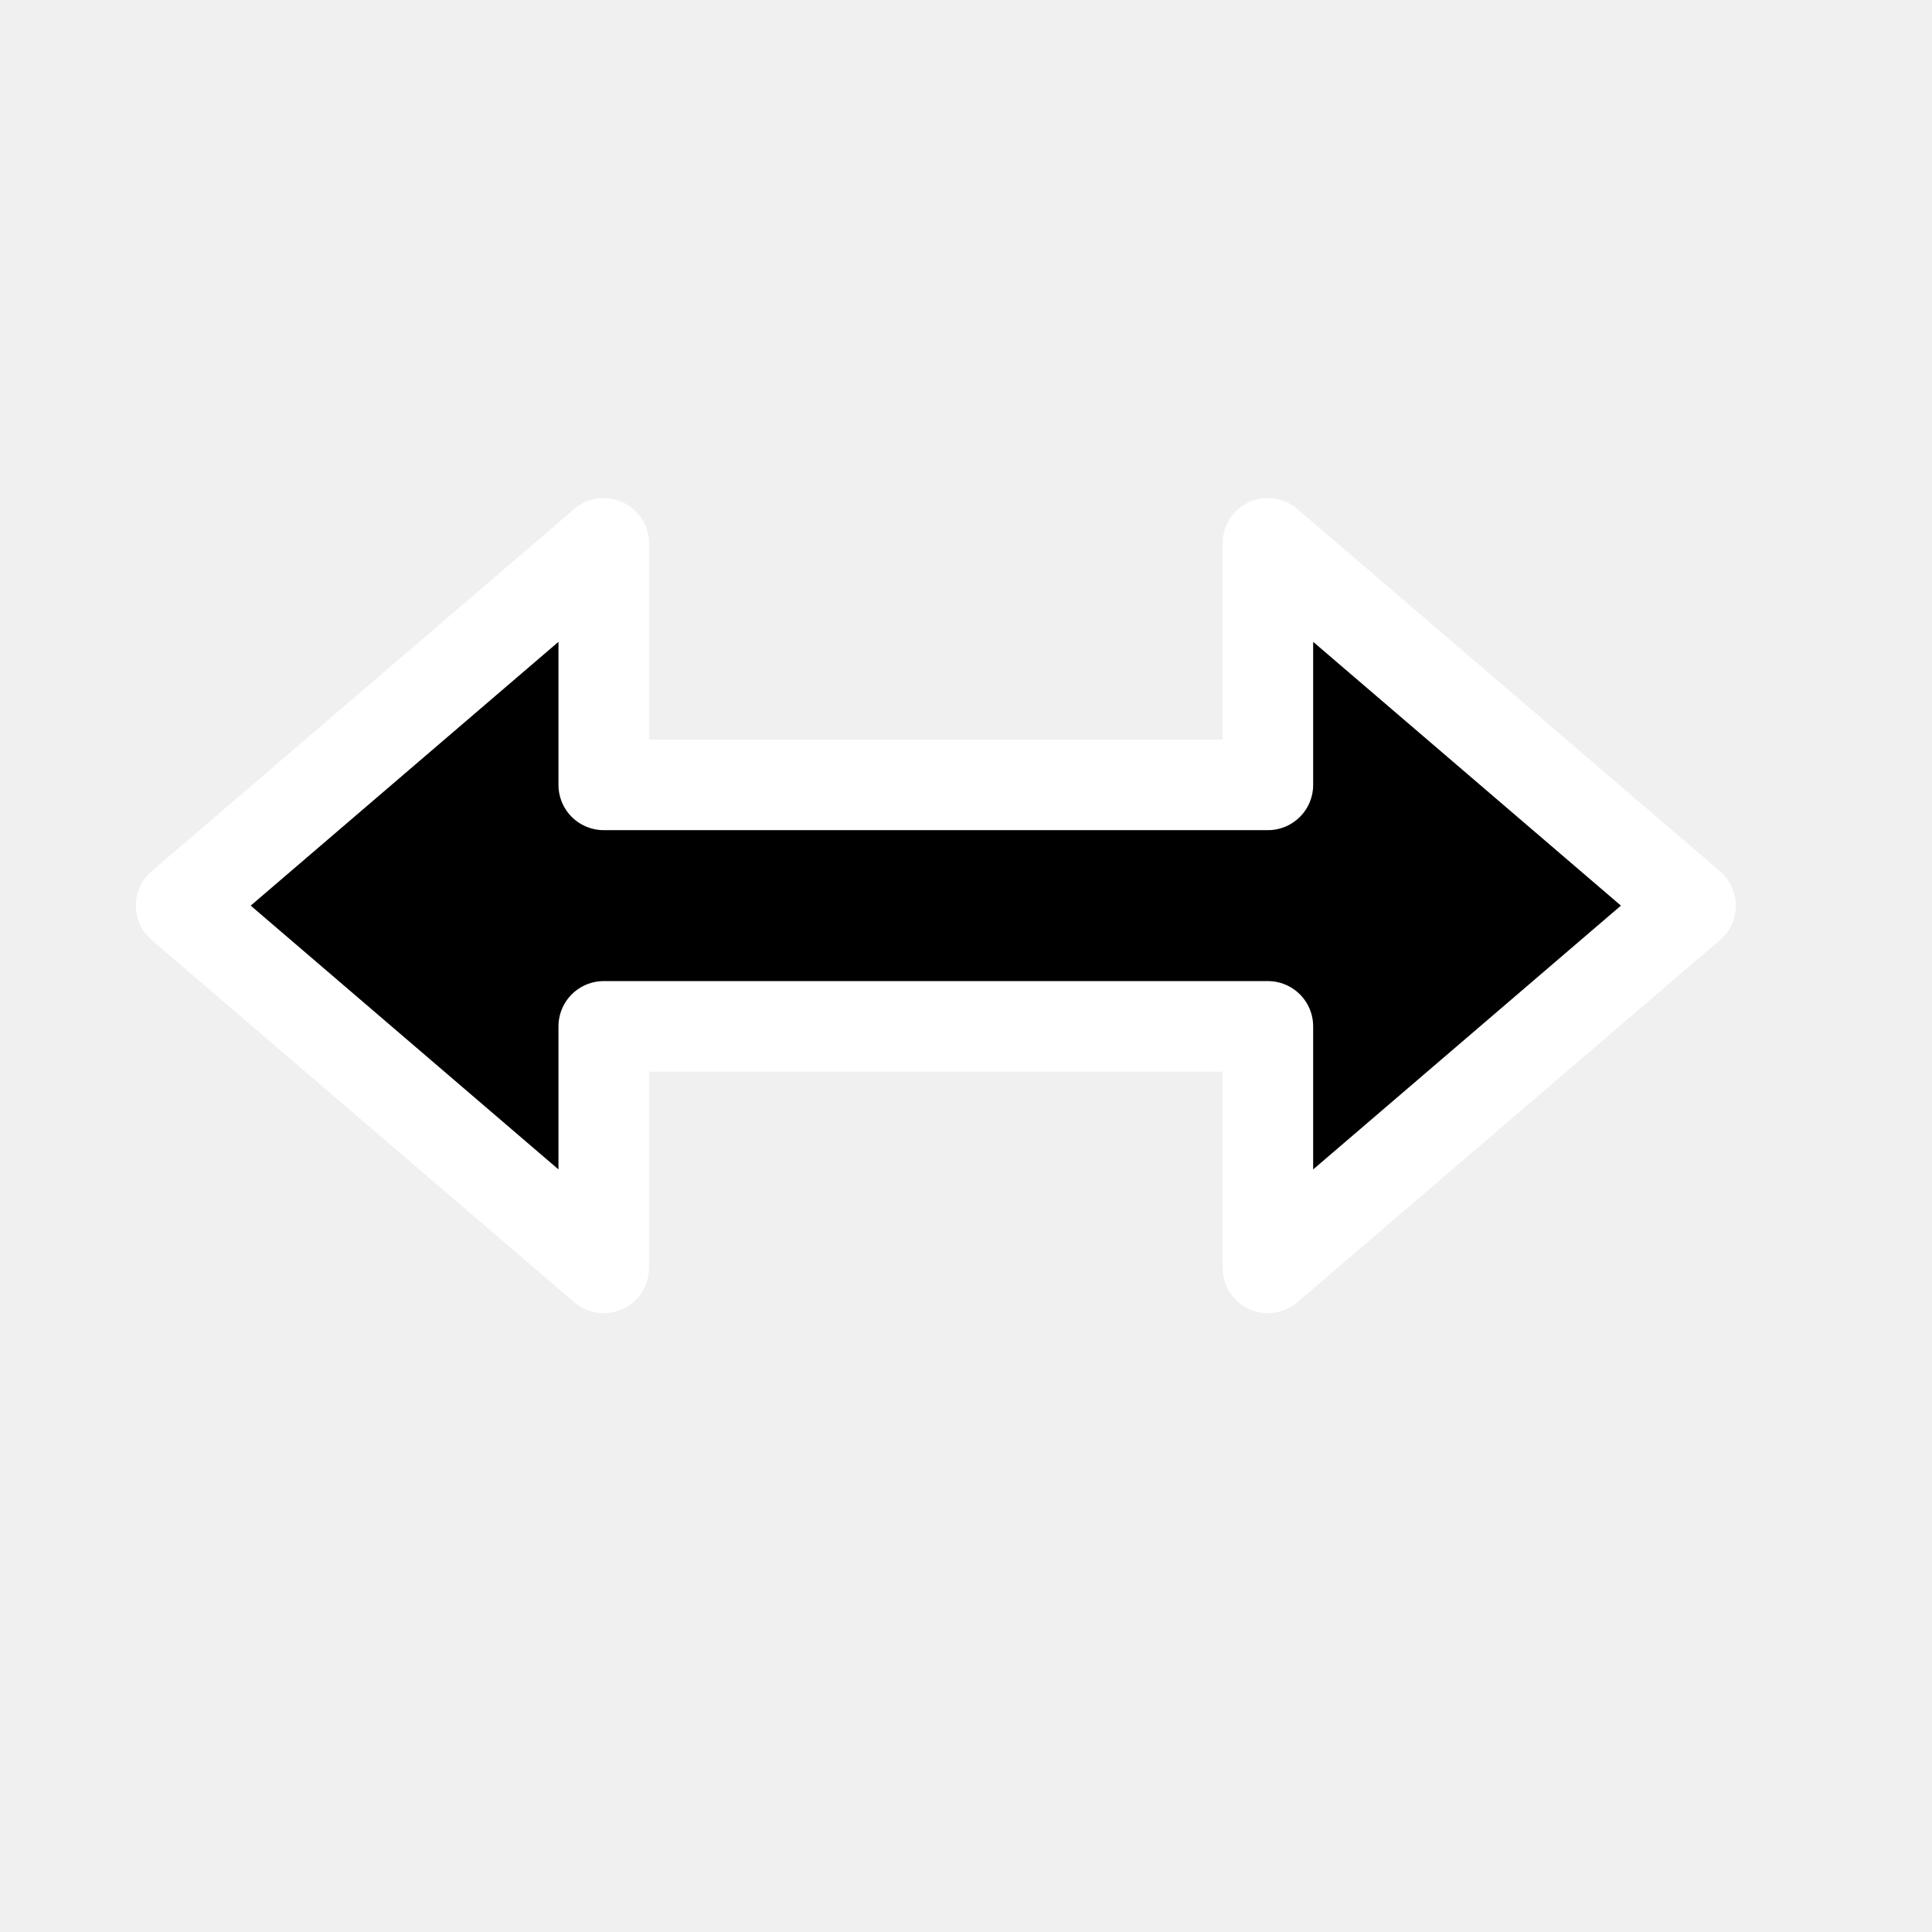
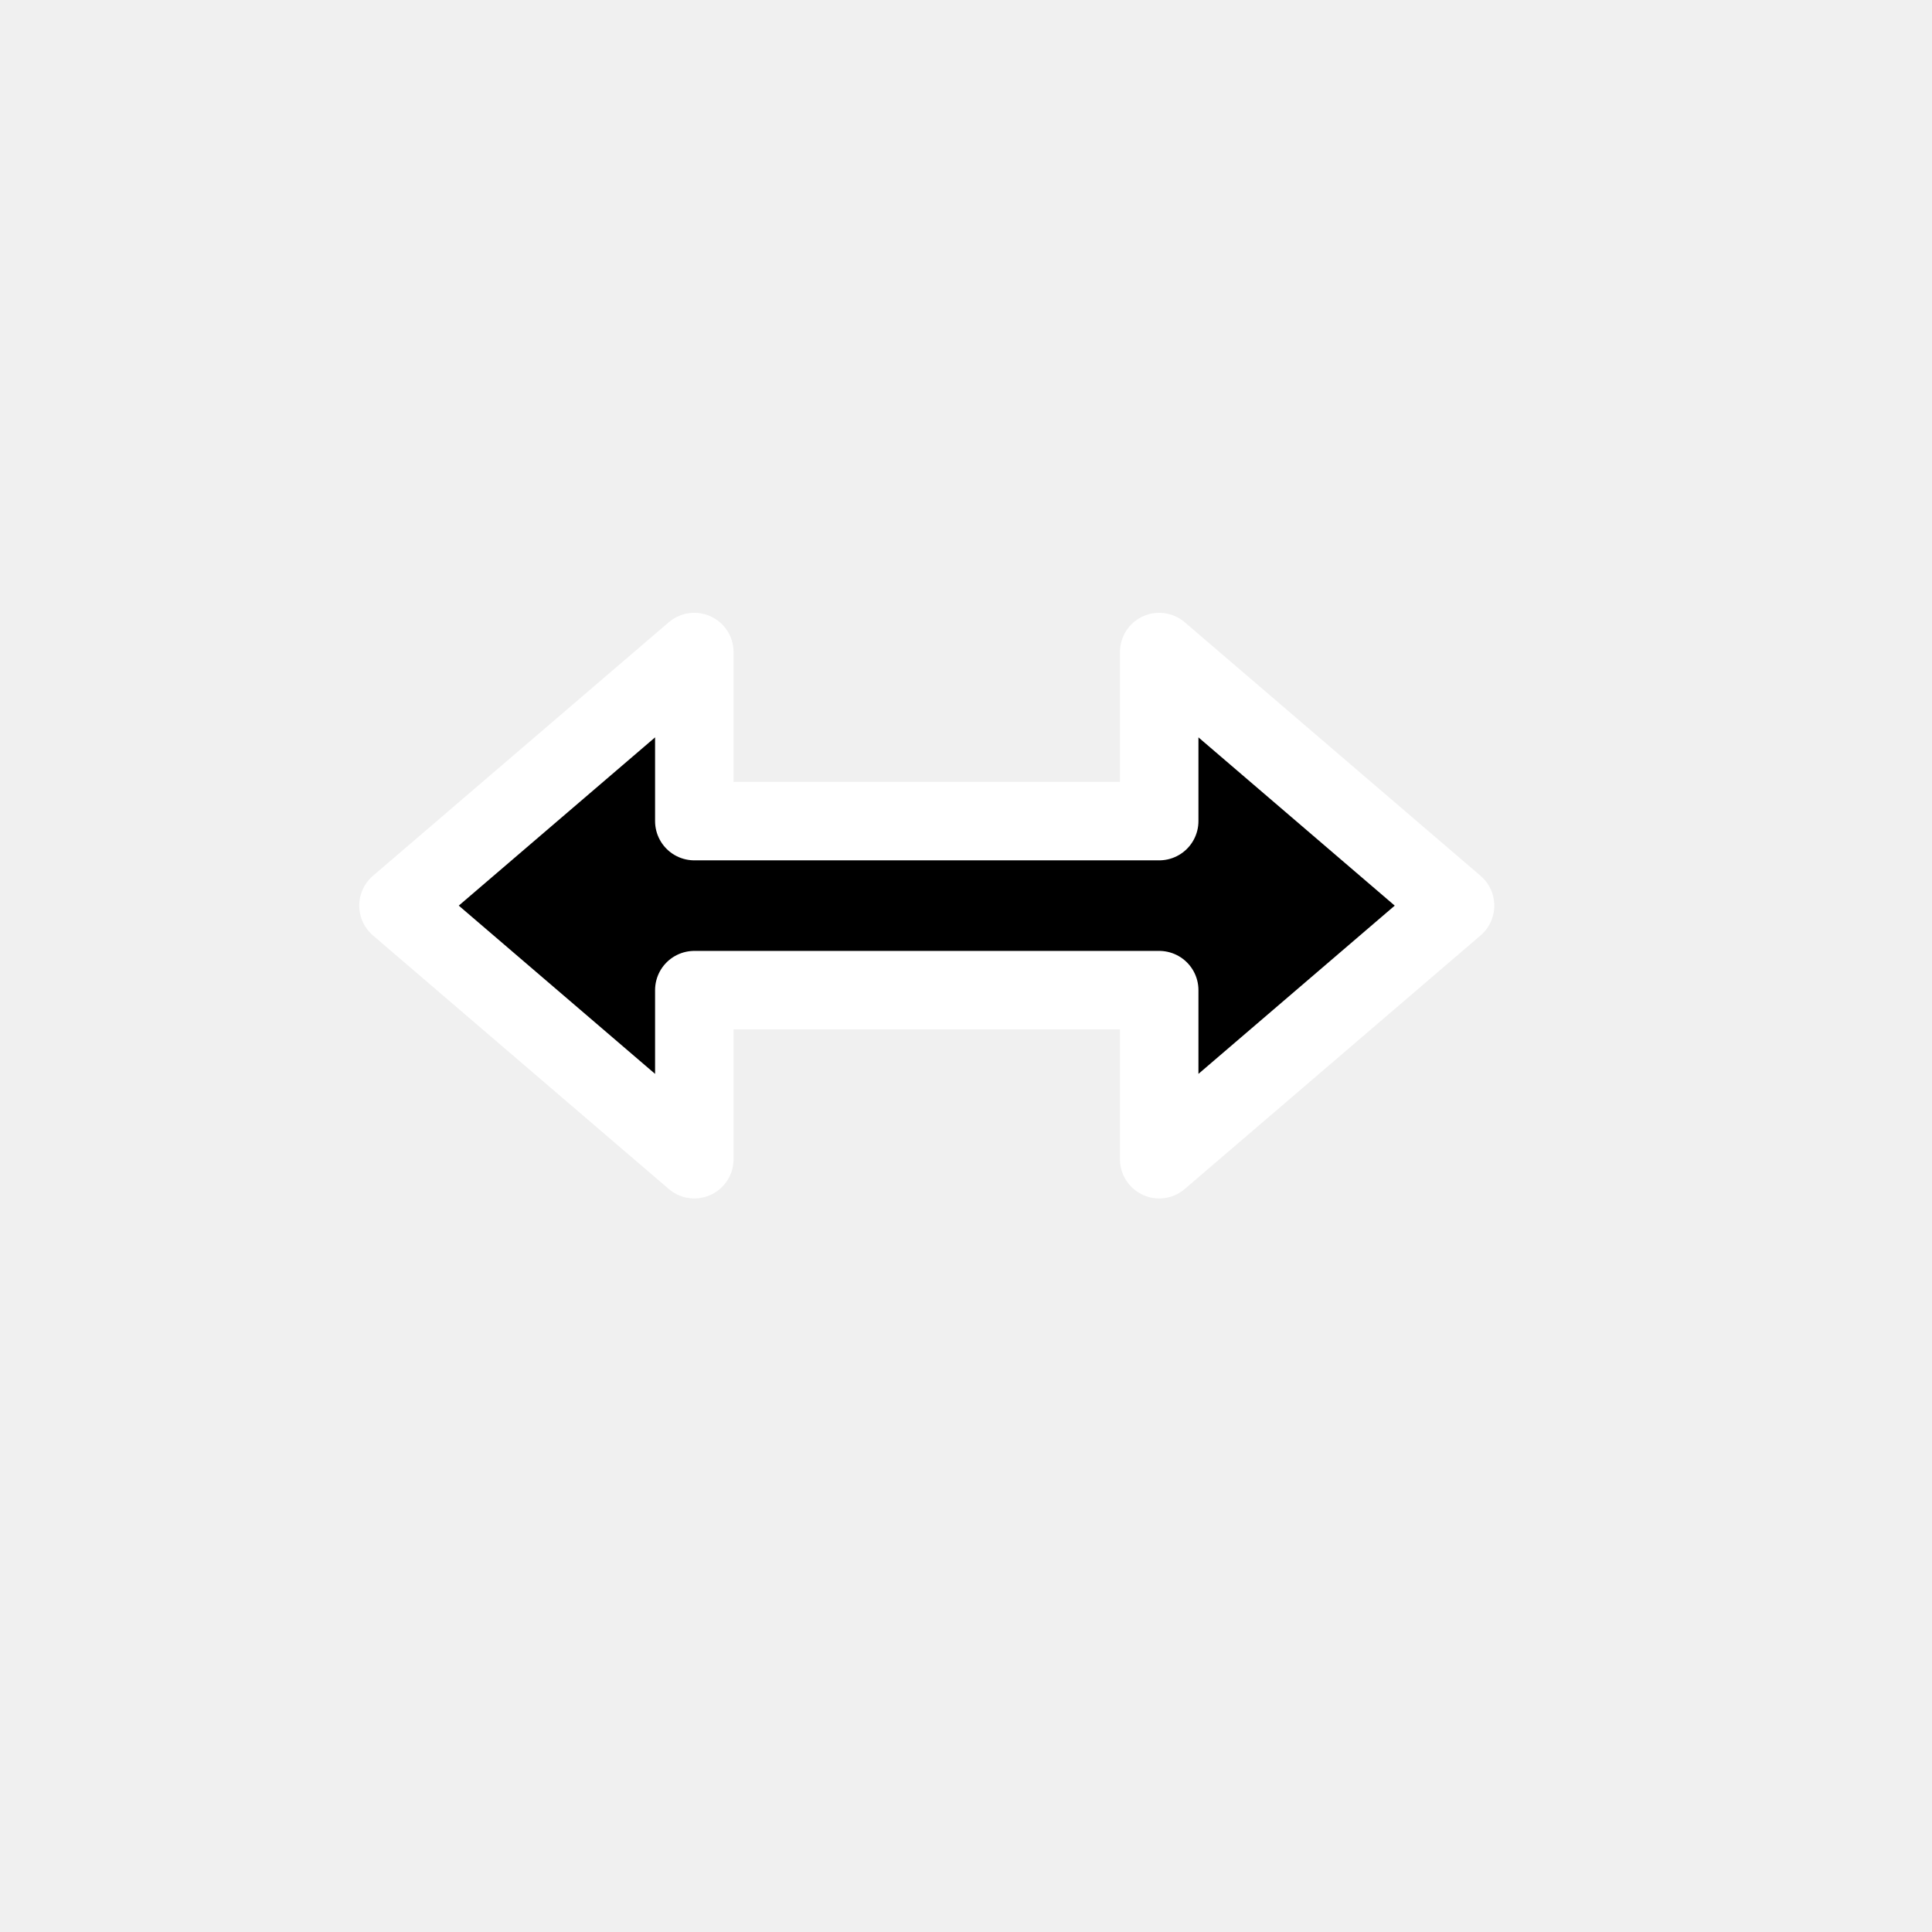
<svg xmlns="http://www.w3.org/2000/svg" width="32" height="32" viewBox="0 0 32 32" data-hot-x="15" data-hot-y="15">
-   <path d="M3 15 L10 9 V13 H21 V9 L28 15 L21 21 V17 H10 V21 Z" fill="black" stroke="white" stroke-width="1.5" stroke-linejoin="round" />
+   <g transform="translate(15 15) scale(0.7) translate(-15 -15)">
+     <path d="M3 15 L10 9 V13 H21 V9 L28 15 L21 21 V17 H10 V21 Z" fill="black" stroke="white" stroke-width="1.857" stroke-linejoin="round" />
+   </g>
</svg>
